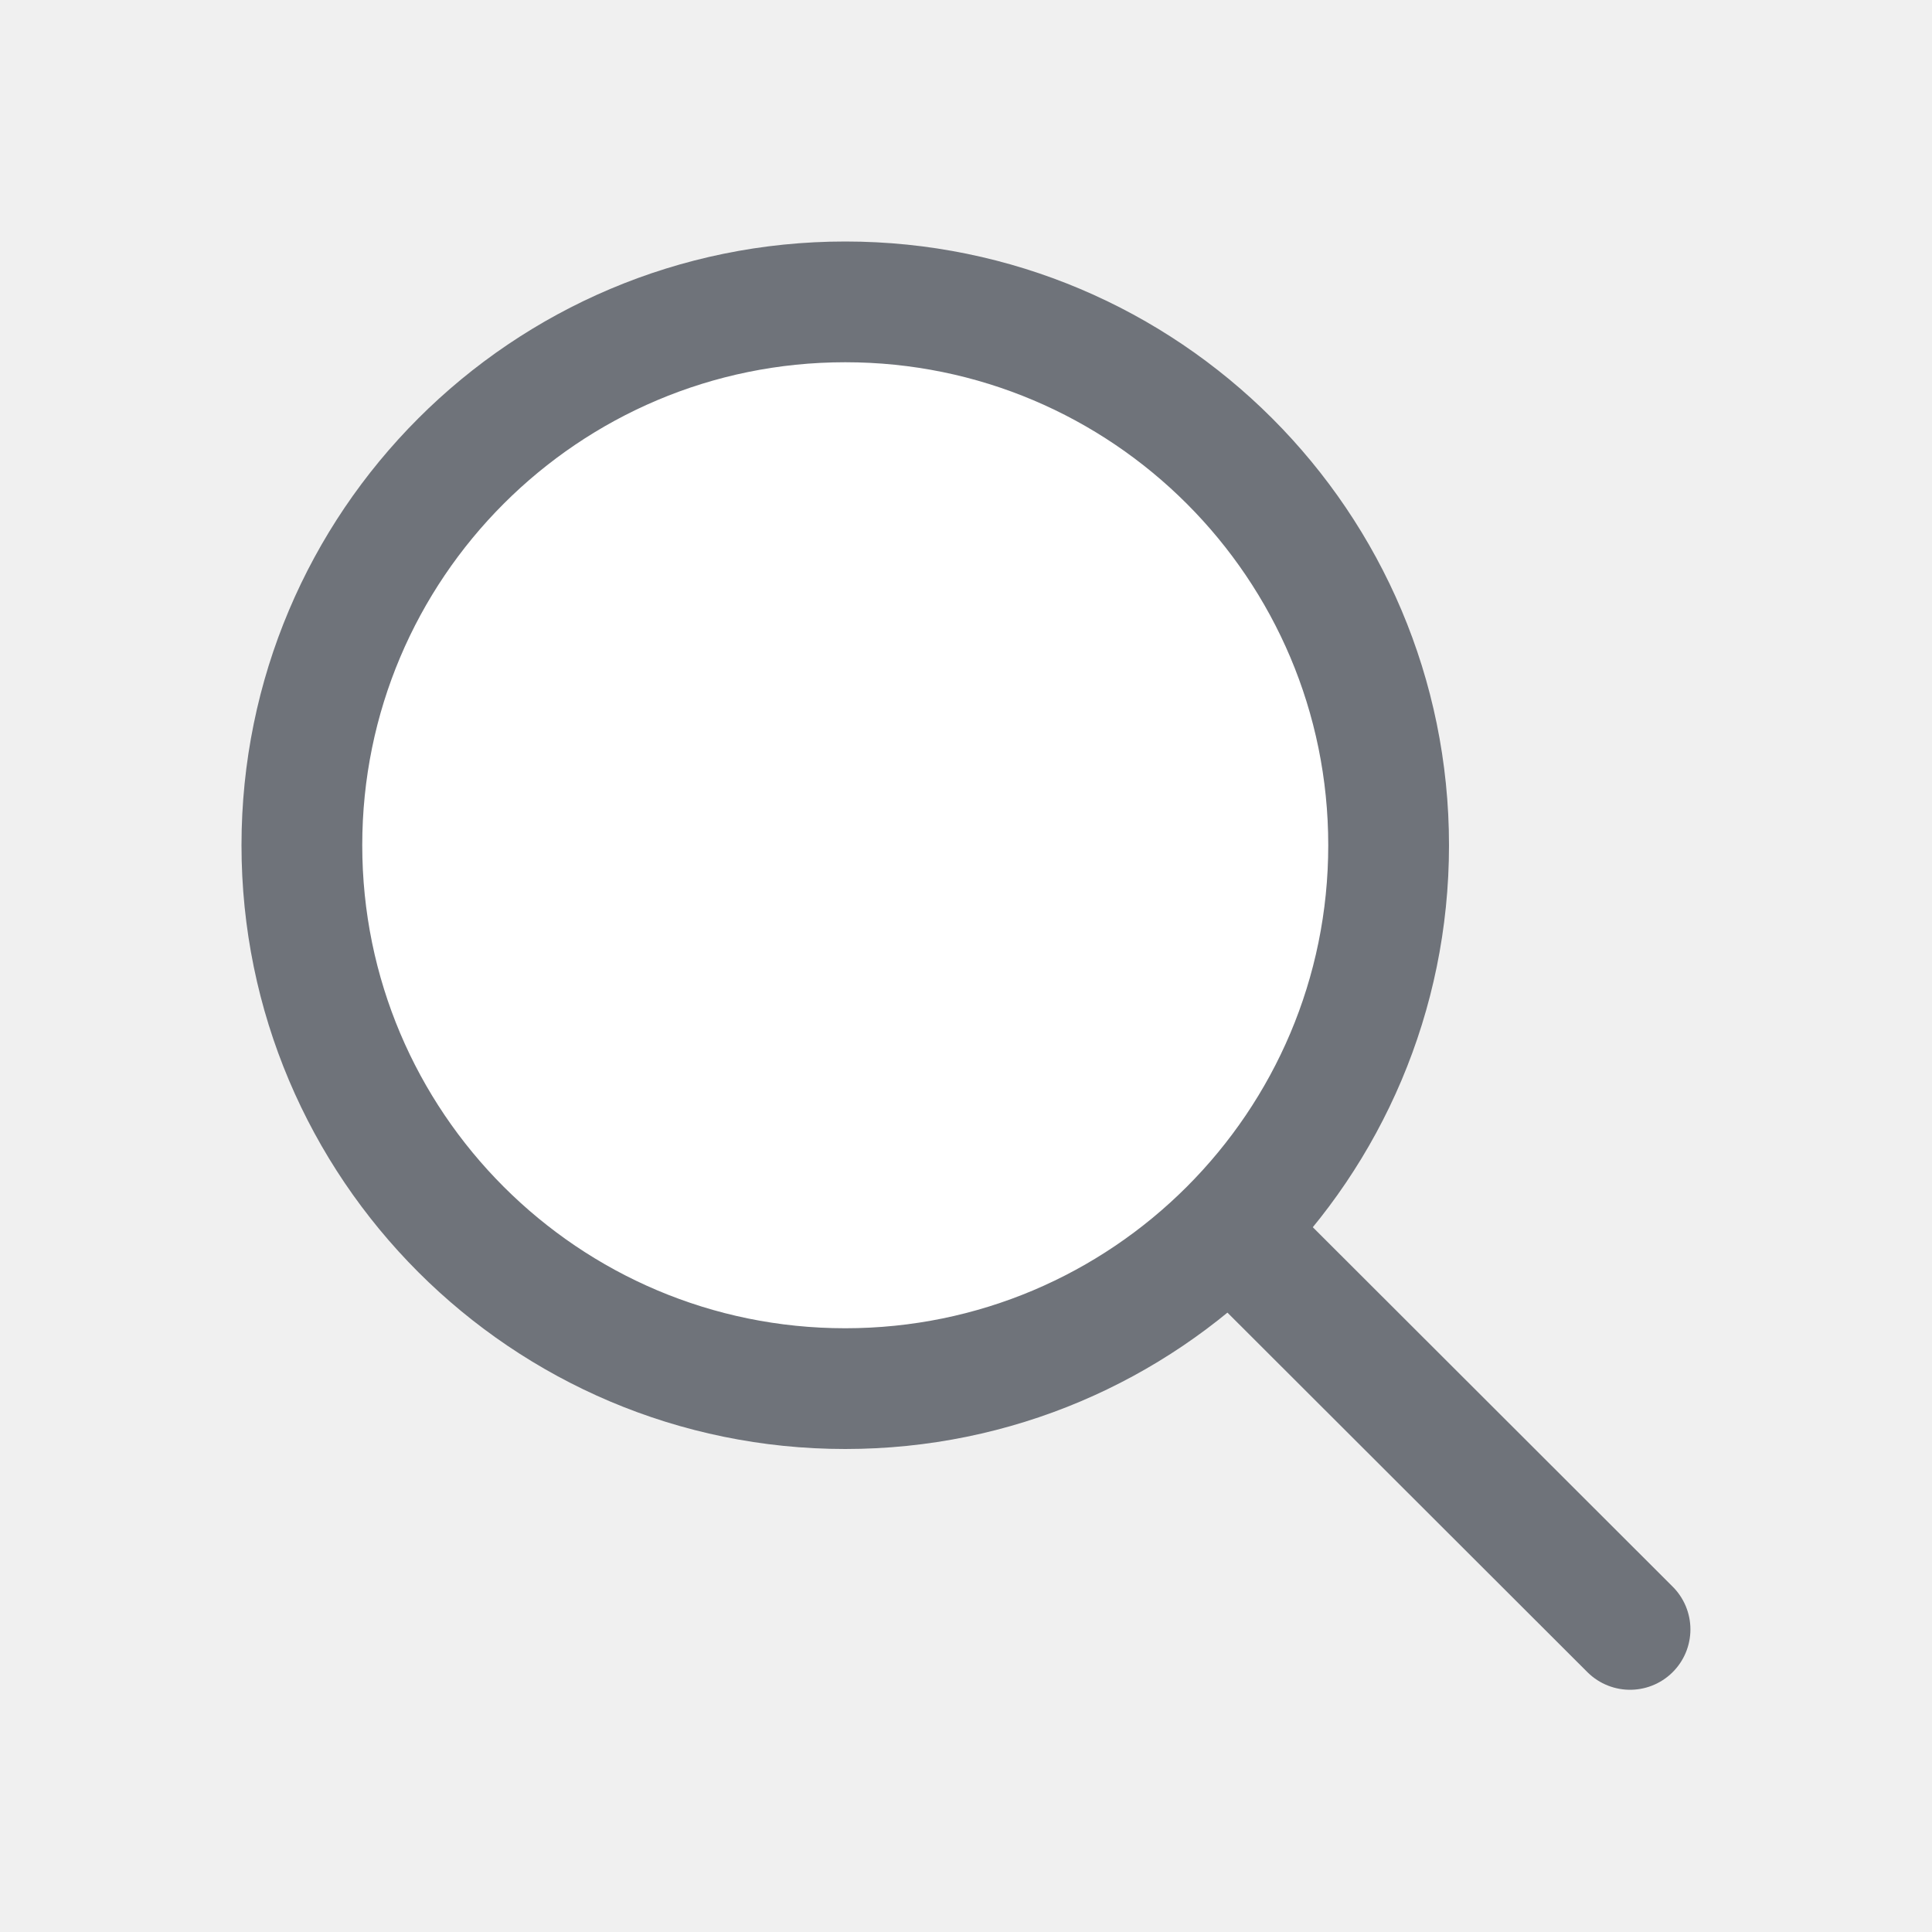
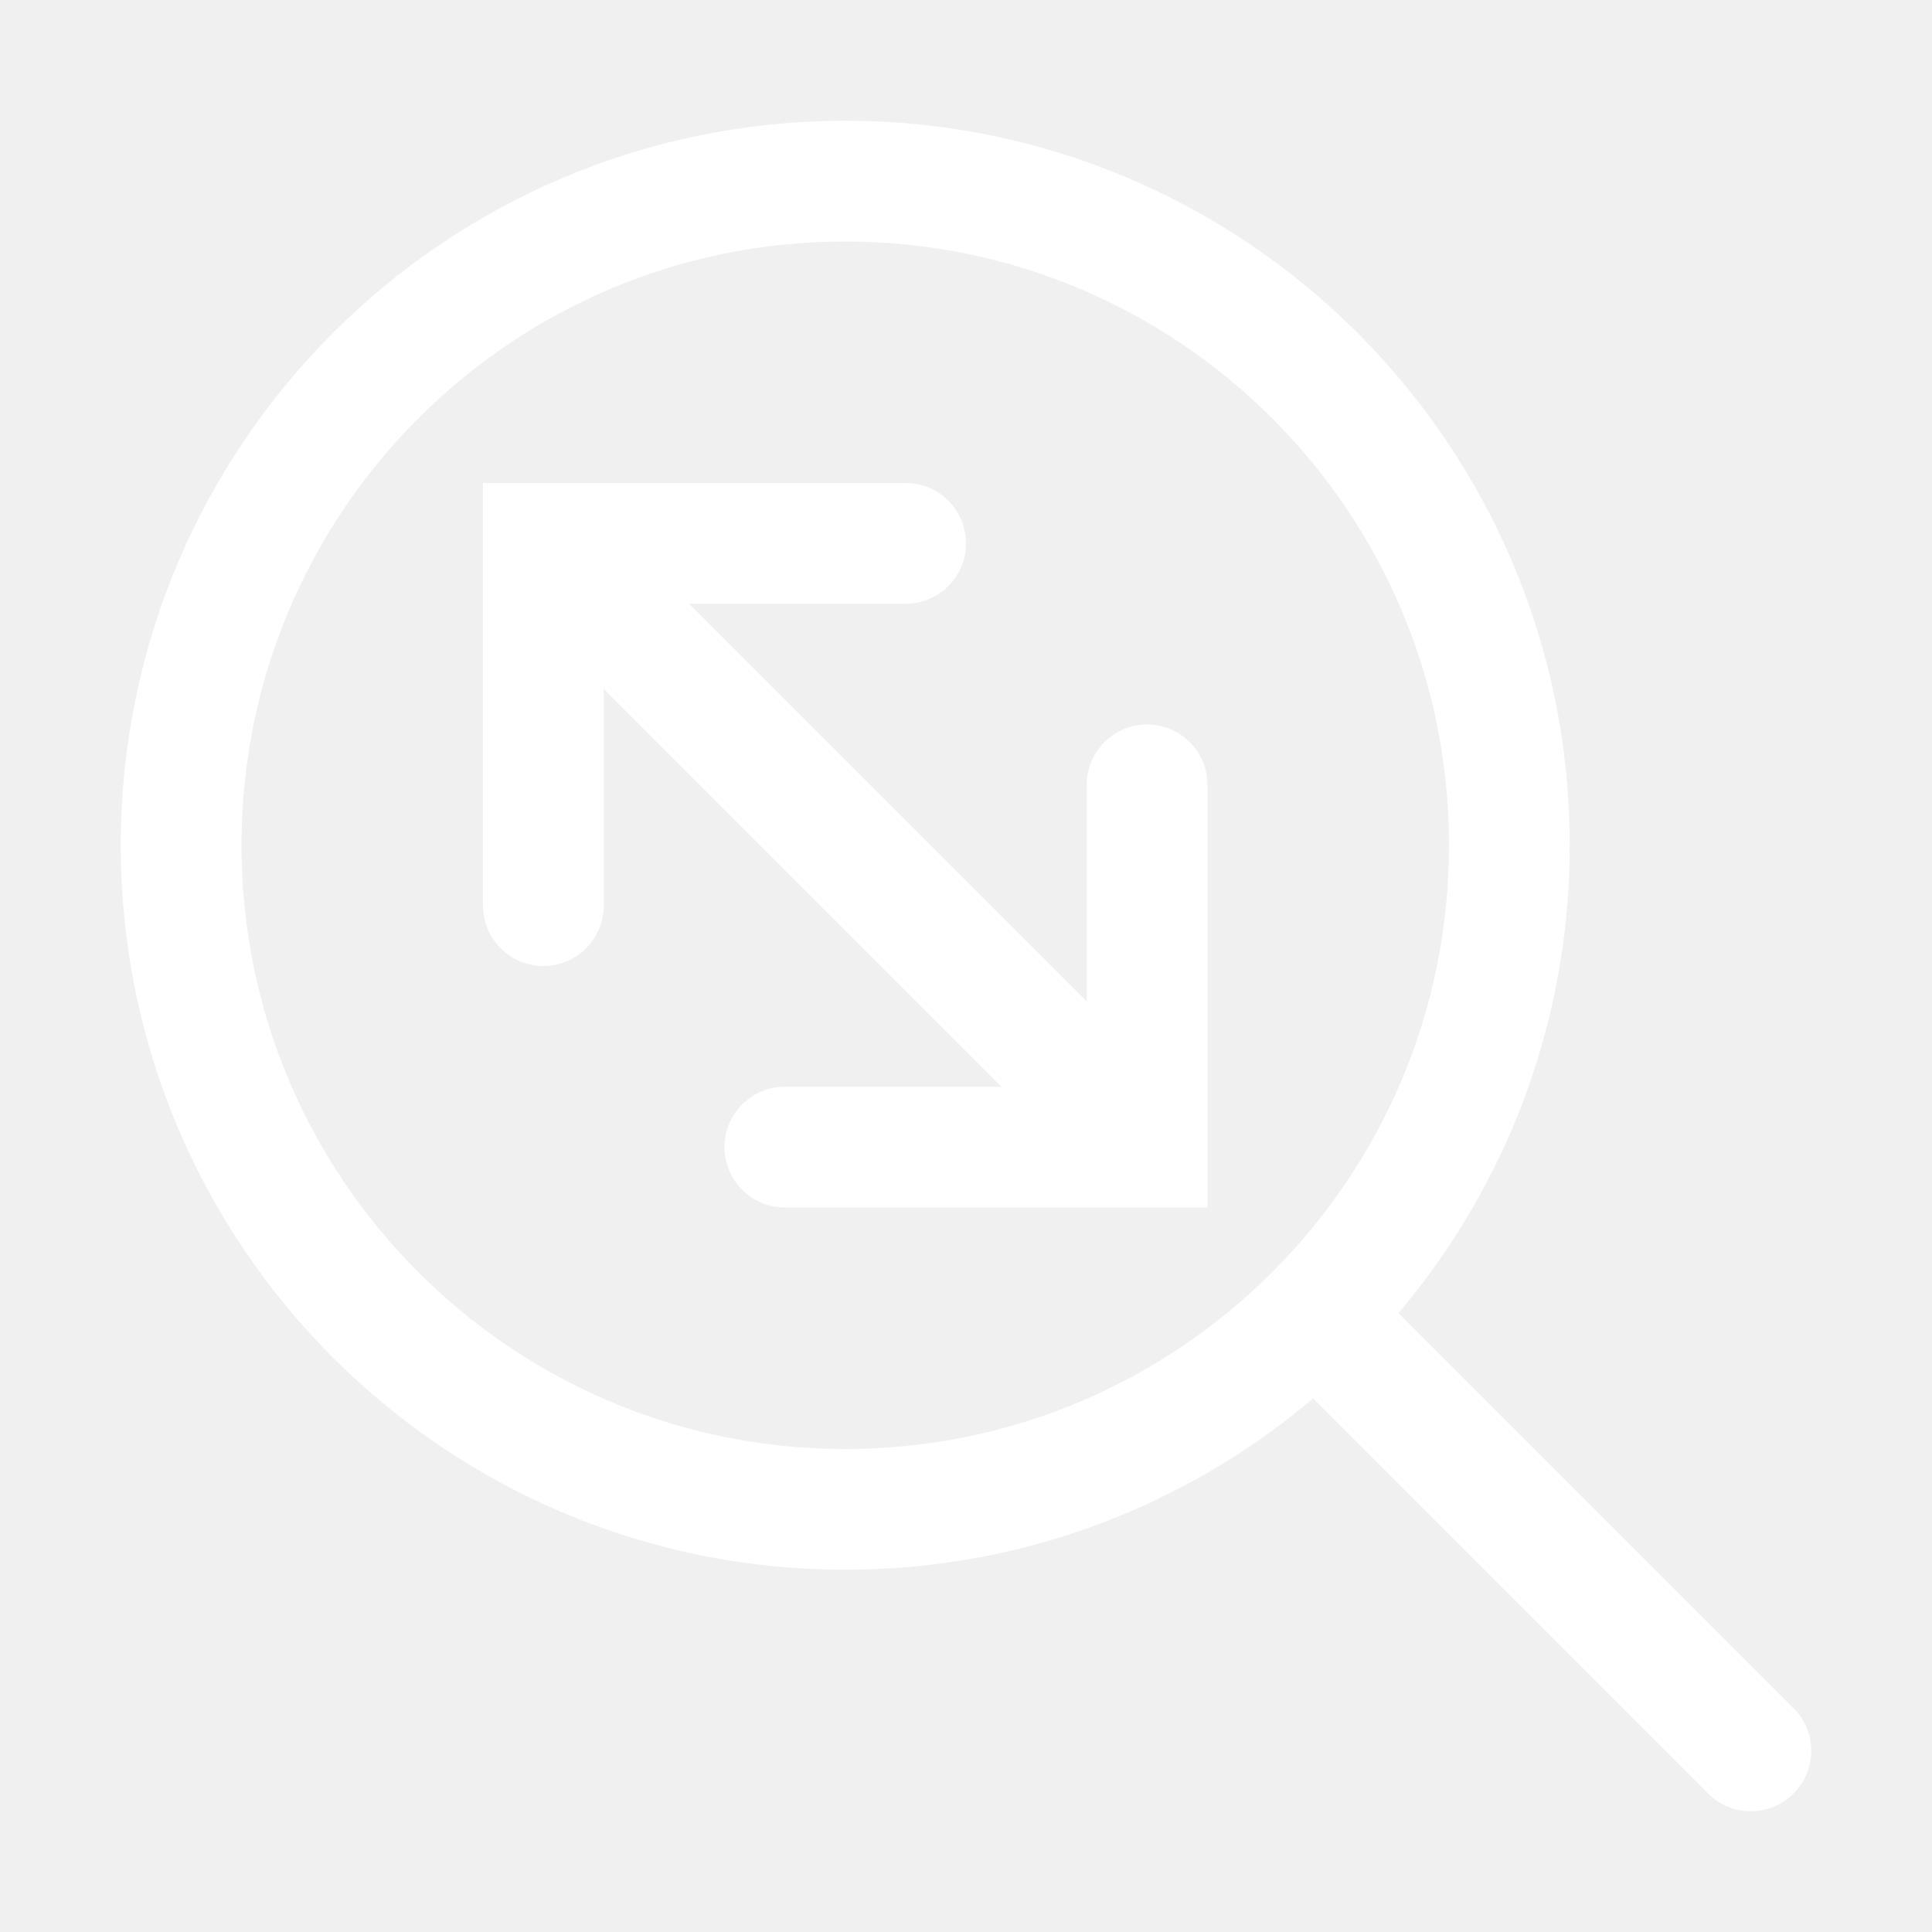
- <svg xmlns="http://www.w3.org/2000/svg" width="24" height="24" viewBox="0 0 24 24" fill="white">
-   <g clip-path="url(#clip0_1223_33351)">
-     <circle cx="10.5" cy="10.5" r="6.75" stroke="#6F737A" stroke-width="1.5" />
-     <path d="M15.299 15.297L20.249 20.241" stroke="#6F737A" stroke-width="1.5" stroke-linecap="round" />
-   </g>
-   <defs>
-     <clipPath id="clip0_1223_33351">
-       <rect width="24" height="24" fill="white" />
-     </clipPath>
-   </defs>
+ <svg xmlns="http://www.w3.org/2000/svg" width="16" height="16" viewBox="0 0 16 16" fill="none">
+   <path d="M7 12.5C10.038 12.5 12.5 10.038 12.5 7C12.5 3.962 10.038 1.5 7 1.5C3.962 1.5 1.5 3.962 1.5 7C1.5 10.038 3.962 12.5 7 12.5Z" stroke="white" />
+   <path d="M11 11L14.5 14.5" stroke="white" stroke-linecap="round" />
+   <path d="M8 4.5C8 4.224 7.776 4 7.5 4L4 4L4 7.5C4 7.776 4.224 8 4.5 8C4.776 8 5 7.776 5 7.5V5.707L8.293 9H6.5C6.224 9 6 9.224 6 9.5C6 9.776 6.224 10 6.5 10H10L10 6.5C10 6.224 9.776 6 9.5 6C9.224 6 9 6.224 9 6.5V8.293L5.707 5H7.5C7.776 5 8 4.776 8 4.5Z" fill="white" />
</svg>
